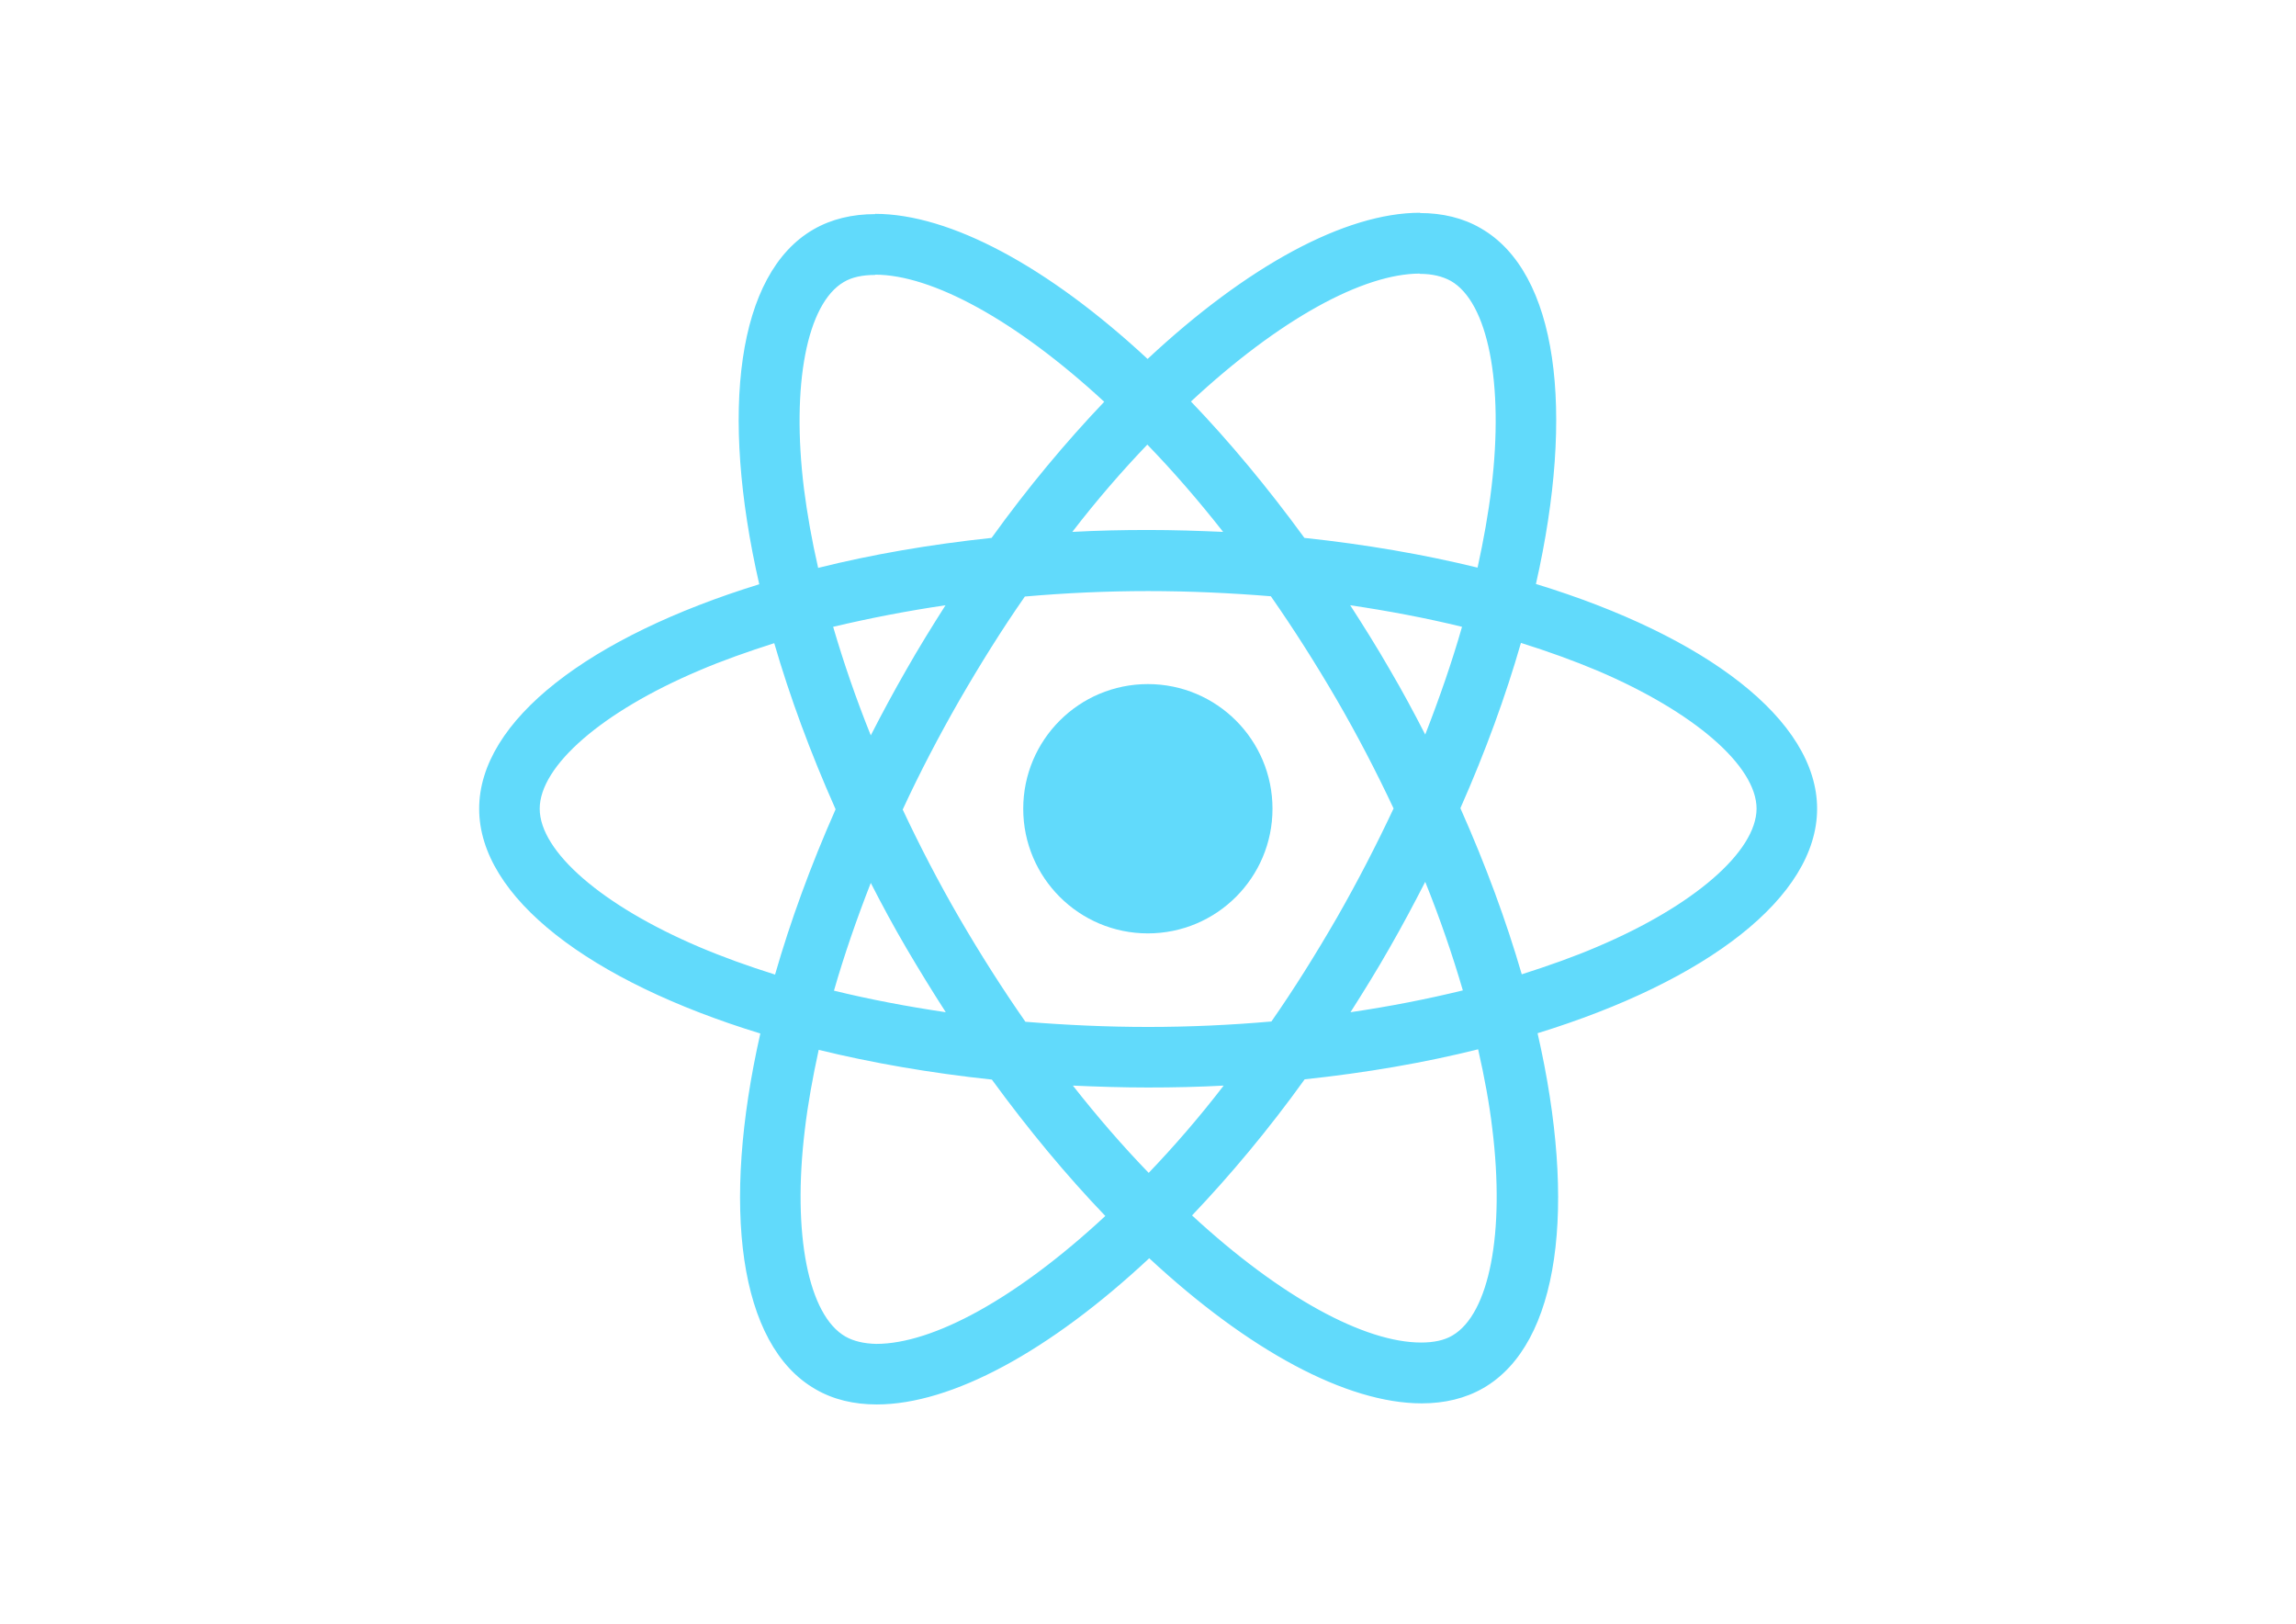
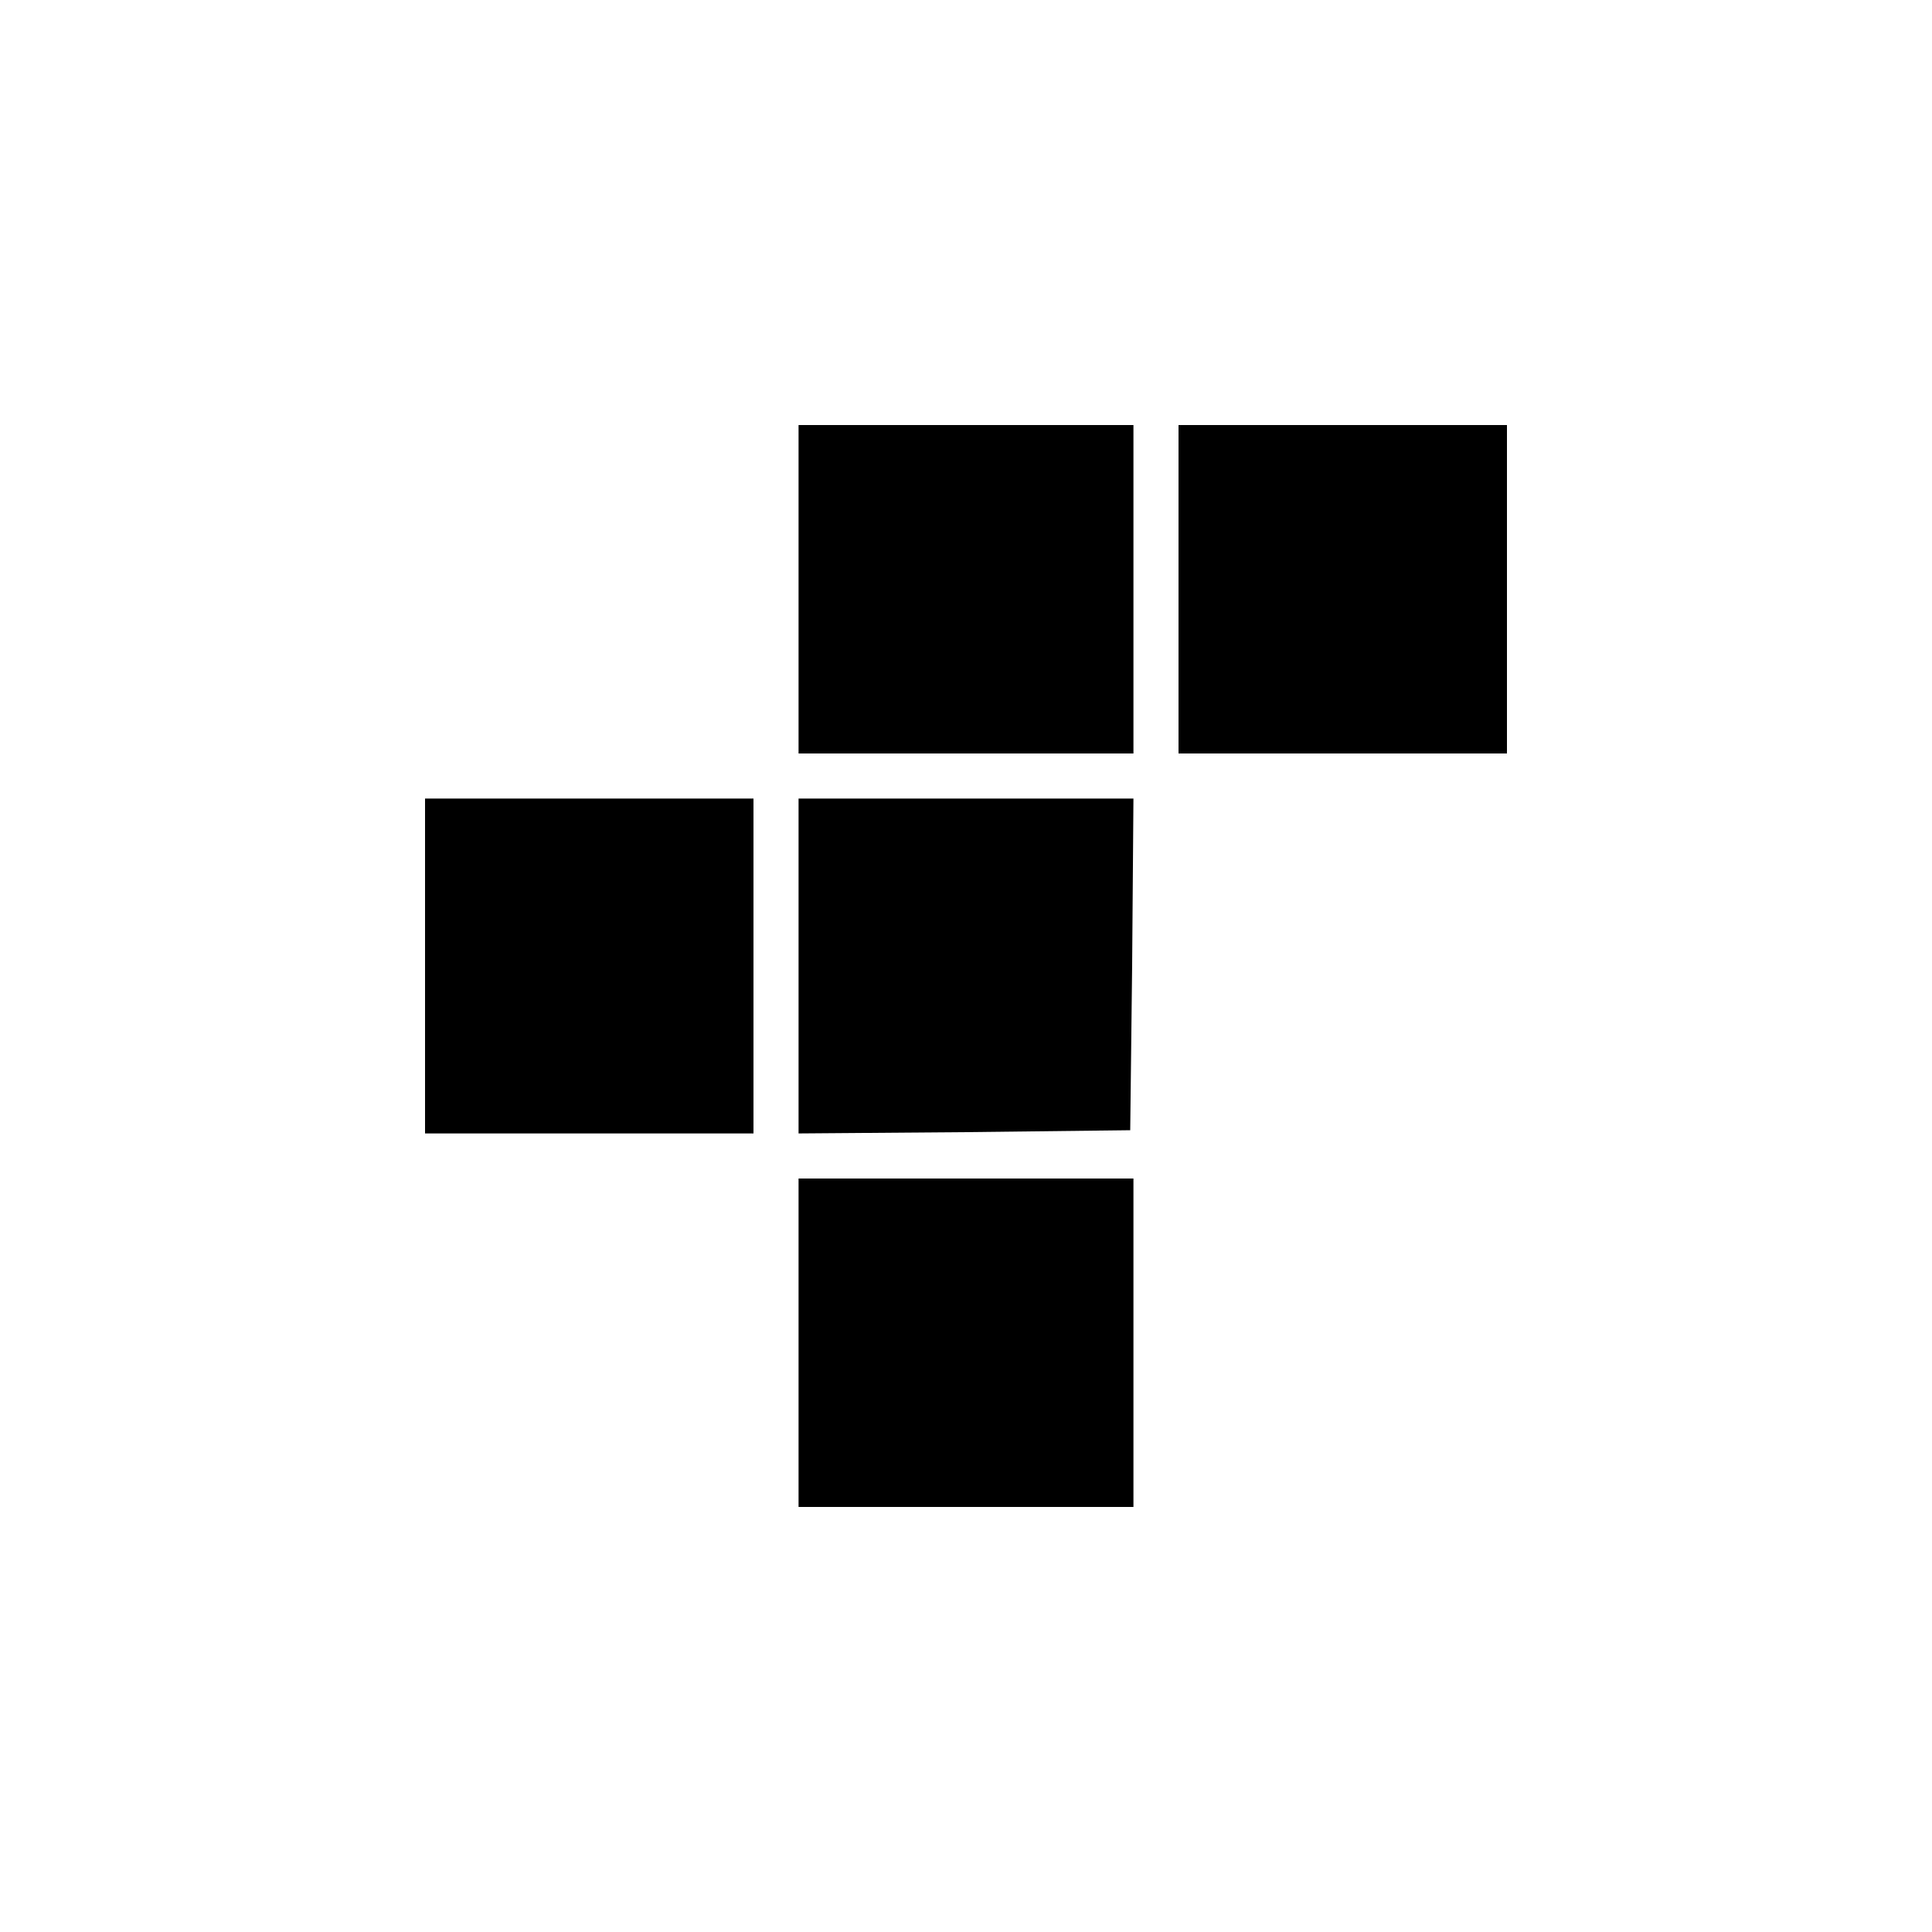
- <svg xmlns="http://www.w3.org/2000/svg" viewBox="0 0 841.9 595.3">
-   <g fill="#61DAFB">
-     <path d="M666.3 296.5c0-32.5-40.7-63.3-103.1-82.4 14.4-63.6 8-114.2-20.2-130.4-6.5-3.8-14.1-5.6-22.4-5.6v22.3c4.6 0 8.3.9 11.4 2.6 13.6 7.8 19.5 37.5 14.9 75.7-1.1 9.4-2.9 19.3-5.1 29.4-19.6-4.8-41-8.5-63.5-10.9-13.5-18.5-27.5-35.3-41.6-50 32.6-30.3 63.2-46.9 84-46.9V78c-27.5 0-63.5 19.6-99.9 53.6-36.4-33.8-72.4-53.2-99.9-53.2v22.3c20.7 0 51.4 16.5 84 46.6-14 14.7-28 31.4-41.3 49.9-22.6 2.4-44 6.1-63.6 11-2.3-10-4-19.7-5.2-29-4.7-38.2 1.1-67.9 14.6-75.8 3-1.8 6.9-2.6 11.5-2.6V78.5c-8.4 0-16 1.8-22.6 5.6-28.1 16.2-34.4 66.7-19.9 130.1-62.2 19.2-102.7 49.9-102.7 82.3 0 32.5 40.7 63.3 103.1 82.4-14.4 63.6-8 114.2 20.2 130.4 6.5 3.8 14.1 5.6 22.5 5.6 27.5 0 63.5-19.6 99.9-53.6 36.4 33.8 72.4 53.2 99.9 53.2 8.4 0 16-1.8 22.6-5.6 28.1-16.2 34.4-66.7 19.9-130.1 62-19.1 102.5-49.9 102.5-82.3zm-130.2-66.7c-3.7 12.9-8.3 26.2-13.5 39.5-4.1-8-8.4-16-13.1-24-4.6-8-9.5-15.8-14.4-23.4 14.2 2.1 27.9 4.7 41 7.9zm-45.8 106.5c-7.8 13.5-15.8 26.3-24.1 38.2-14.9 1.3-30 2-45.2 2-15.1 0-30.2-.7-45-1.9-8.3-11.9-16.4-24.6-24.2-38-7.6-13.1-14.5-26.4-20.8-39.8 6.2-13.4 13.2-26.8 20.7-39.9 7.8-13.5 15.8-26.3 24.1-38.2 14.9-1.3 30-2 45.2-2 15.1 0 30.2.7 45 1.9 8.3 11.9 16.4 24.6 24.2 38 7.6 13.1 14.5 26.4 20.8 39.8-6.3 13.4-13.2 26.8-20.7 39.9zm32.3-13c5.4 13.4 10 26.8 13.8 39.8-13.1 3.2-26.9 5.9-41.2 8 4.9-7.7 9.8-15.6 14.4-23.7 4.6-8 8.9-16.1 13-24.1zM421.2 430c-9.3-9.6-18.6-20.3-27.8-32 9 .4 18.2.7 27.5.7 9.4 0 18.7-.2 27.8-.7-9 11.7-18.3 22.4-27.5 32zm-74.4-58.9c-14.2-2.1-27.9-4.7-41-7.9 3.7-12.9 8.3-26.2 13.5-39.5 4.1 8 8.4 16 13.1 24 4.7 8 9.5 15.8 14.4 23.4zM420.7 163c9.3 9.6 18.6 20.3 27.8 32-9-.4-18.2-.7-27.5-.7-9.4 0-18.7.2-27.8.7 9-11.7 18.3-22.4 27.5-32zm-74 58.9c-4.9 7.7-9.8 15.6-14.4 23.7-4.6 8-8.9 16-13 24-5.4-13.4-10-26.8-13.8-39.8 13.1-3.1 26.9-5.8 41.2-7.9zm-90.5 125.2c-35.4-15.1-58.3-34.9-58.3-50.6 0-15.7 22.9-35.6 58.3-50.6 8.6-3.7 18-7 27.7-10.1 5.7 19.6 13.2 40 22.5 60.9-9.2 20.8-16.6 41.1-22.2 60.6-9.9-3.1-19.3-6.5-28-10.2zM310 490c-13.6-7.8-19.5-37.5-14.9-75.7 1.1-9.4 2.9-19.3 5.1-29.4 19.6 4.8 41 8.5 63.5 10.9 13.5 18.5 27.5 35.3 41.6 50-32.6 30.3-63.2 46.9-84 46.9-4.5-.1-8.3-1-11.3-2.7zm237.2-76.2c4.7 38.2-1.1 67.9-14.6 75.8-3 1.8-6.9 2.6-11.5 2.6-20.7 0-51.4-16.5-84-46.6 14-14.7 28-31.4 41.3-49.9 22.6-2.4 44-6.1 63.6-11 2.3 10.1 4.1 19.8 5.2 29.1zm38.5-66.7c-8.6 3.7-18 7-27.7 10.1-5.7-19.6-13.2-40-22.5-60.9 9.2-20.8 16.6-41.1 22.2-60.6 9.9 3.1 19.3 6.5 28.1 10.2 35.4 15.1 58.3 34.9 58.3 50.6-.1 15.7-23 35.6-58.4 50.6zM320.8 78.4z" />
-     <circle cx="420.9" cy="296.5" r="45.7" />
-     <path d="M520.5 78.1z" />
+ <svg xmlns="http://www.w3.org/2000/svg" version="1.0" width="300pt" height="300pt" viewBox="0 0 300 300" preserveAspectRatio="xMidYMid meet">
+   <g transform="translate(0,300) scale(0.1,-0.1)" fill="#000000" stroke="none">
+     <path d="M1240 2085 l0 -255 260 0 260 0 0 255 0 255 -260 0 -260 0 0 -255z" />
+     <path d="M1830 2085 l0 -255 255 0 255 0 0 255 0 255 -255 0 -255 0 0 -255z" />
+     <path d="M660 1500 l0 -260 255 0 255 0 0 260 0 260 -255 0 -255 0 0 -260z" />
+     <path d="M1240 1500 l0 -260 258 2 257 3 3 258 2 257 -260 0 -260 0 0 -260z" />
+     <path d="M1240 915 l0 -255 260 0 260 0 0 255 0 255 -260 0 -260 0 0 -255z" />
  </g>
</svg>
